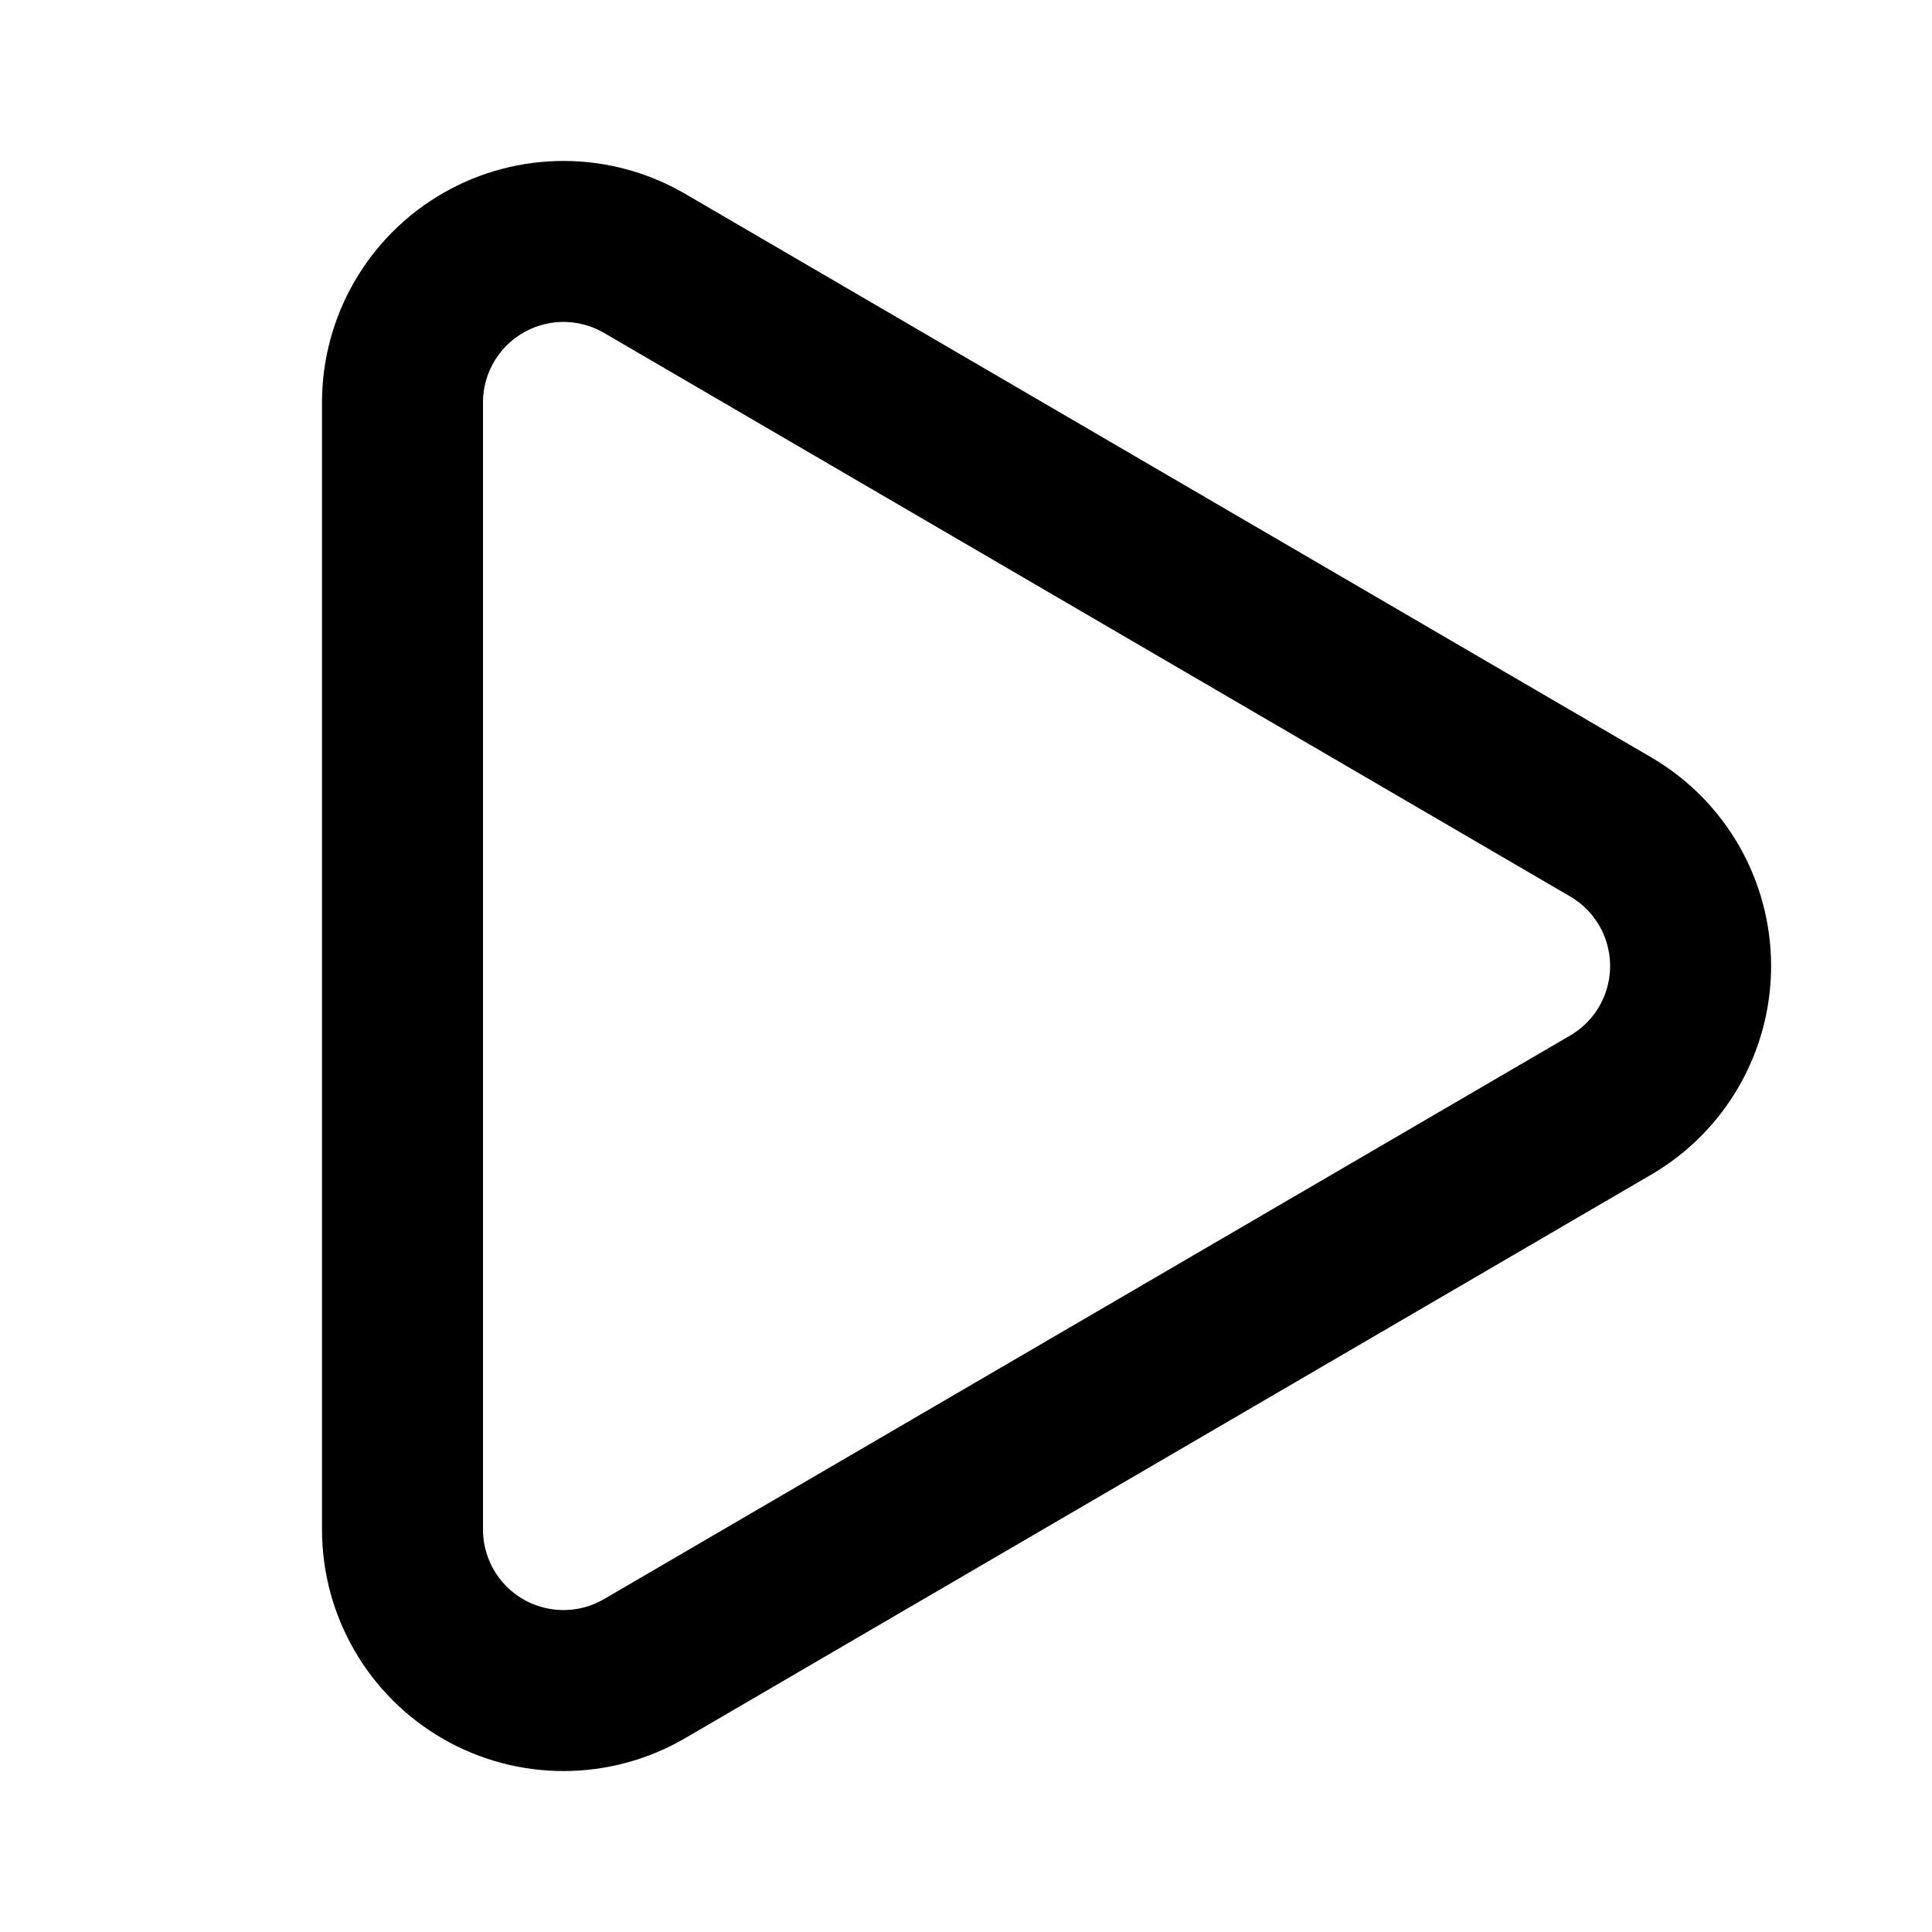
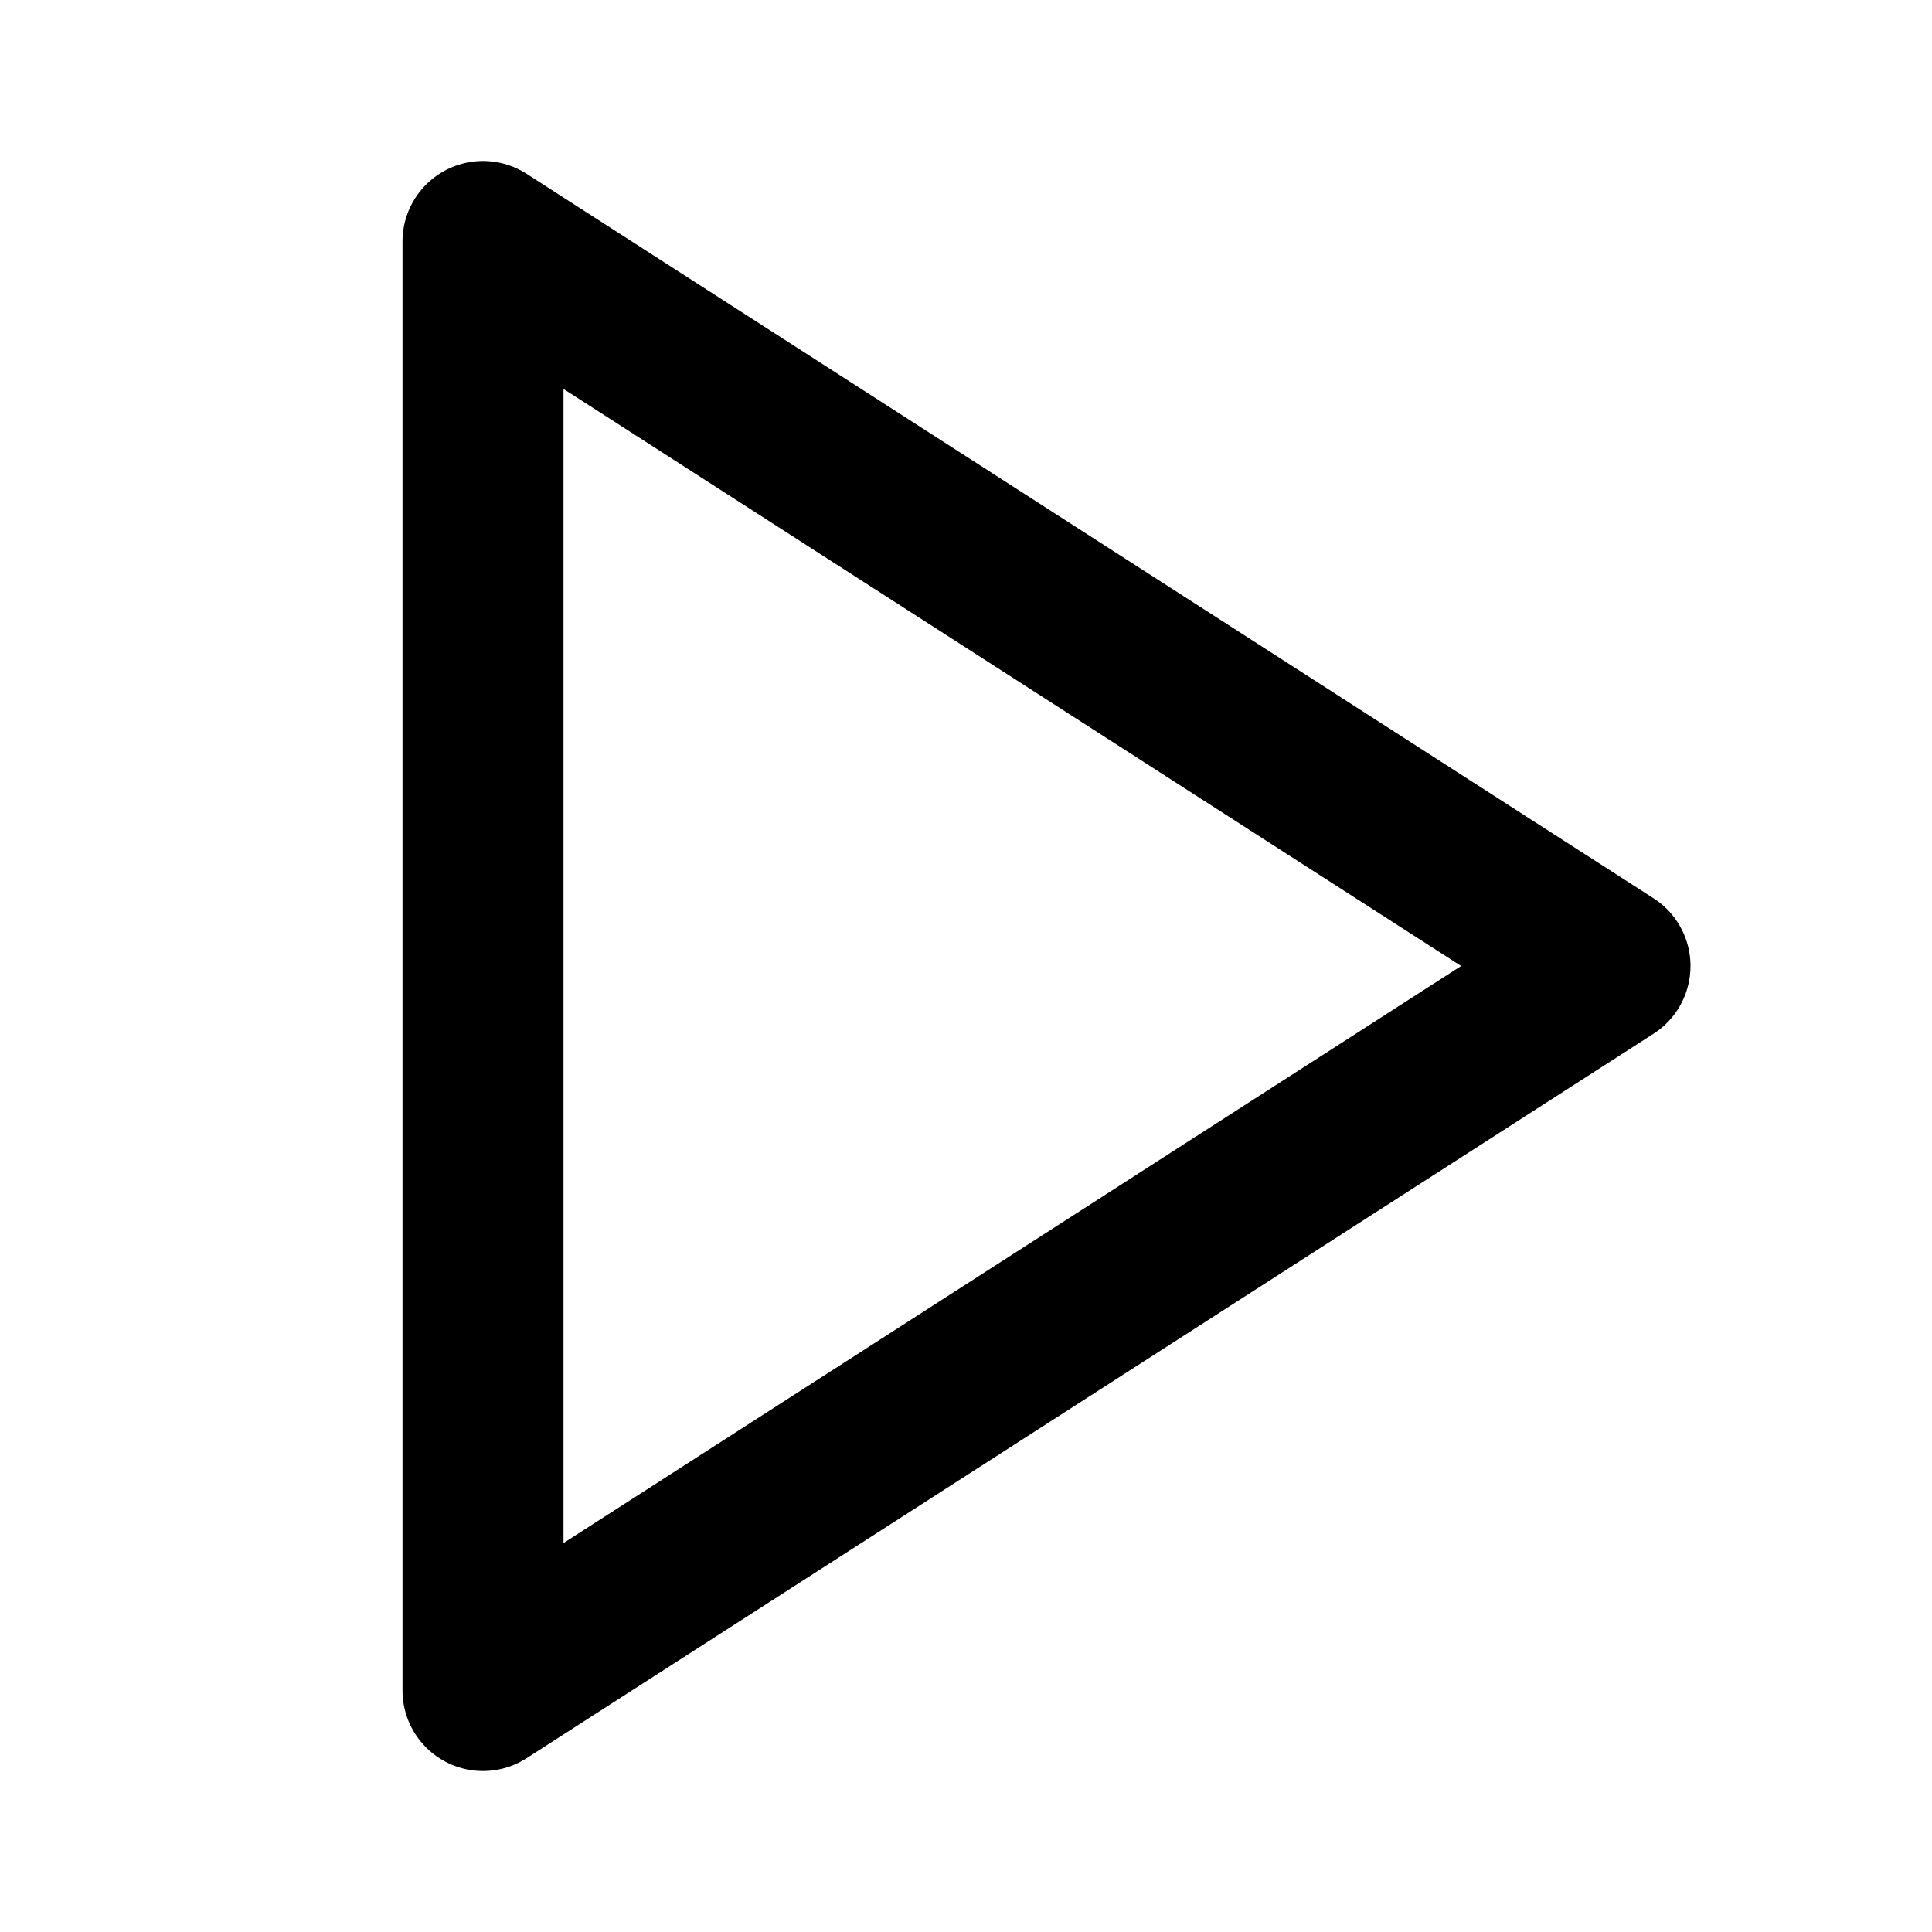
- <svg xmlns="http://www.w3.org/2000/svg" width="24" height="24" viewBox="0 0 24 24" fill="none" stroke="currentColor" stroke-width="2" stroke-linecap="round" stroke-linejoin="round" class="lucide lucide-play-icon lucide-play">
-   <path d="M5 5a2 2 0 0 1 3.008-1.728l11.997 6.998a2 2 0 0 1 .003 3.458l-12 7A2 2 0 0 1 5 19z" />
+ <svg xmlns="http://www.w3.org/2000/svg" width="24" height="24" viewBox="0 0 24 24" fill="none" stroke="currentColor" stroke-width="2" stroke-linecap="round" stroke-linejoin="round">
+   <polygon points="6 3 20 12 6 21 6 3" />
</svg>
